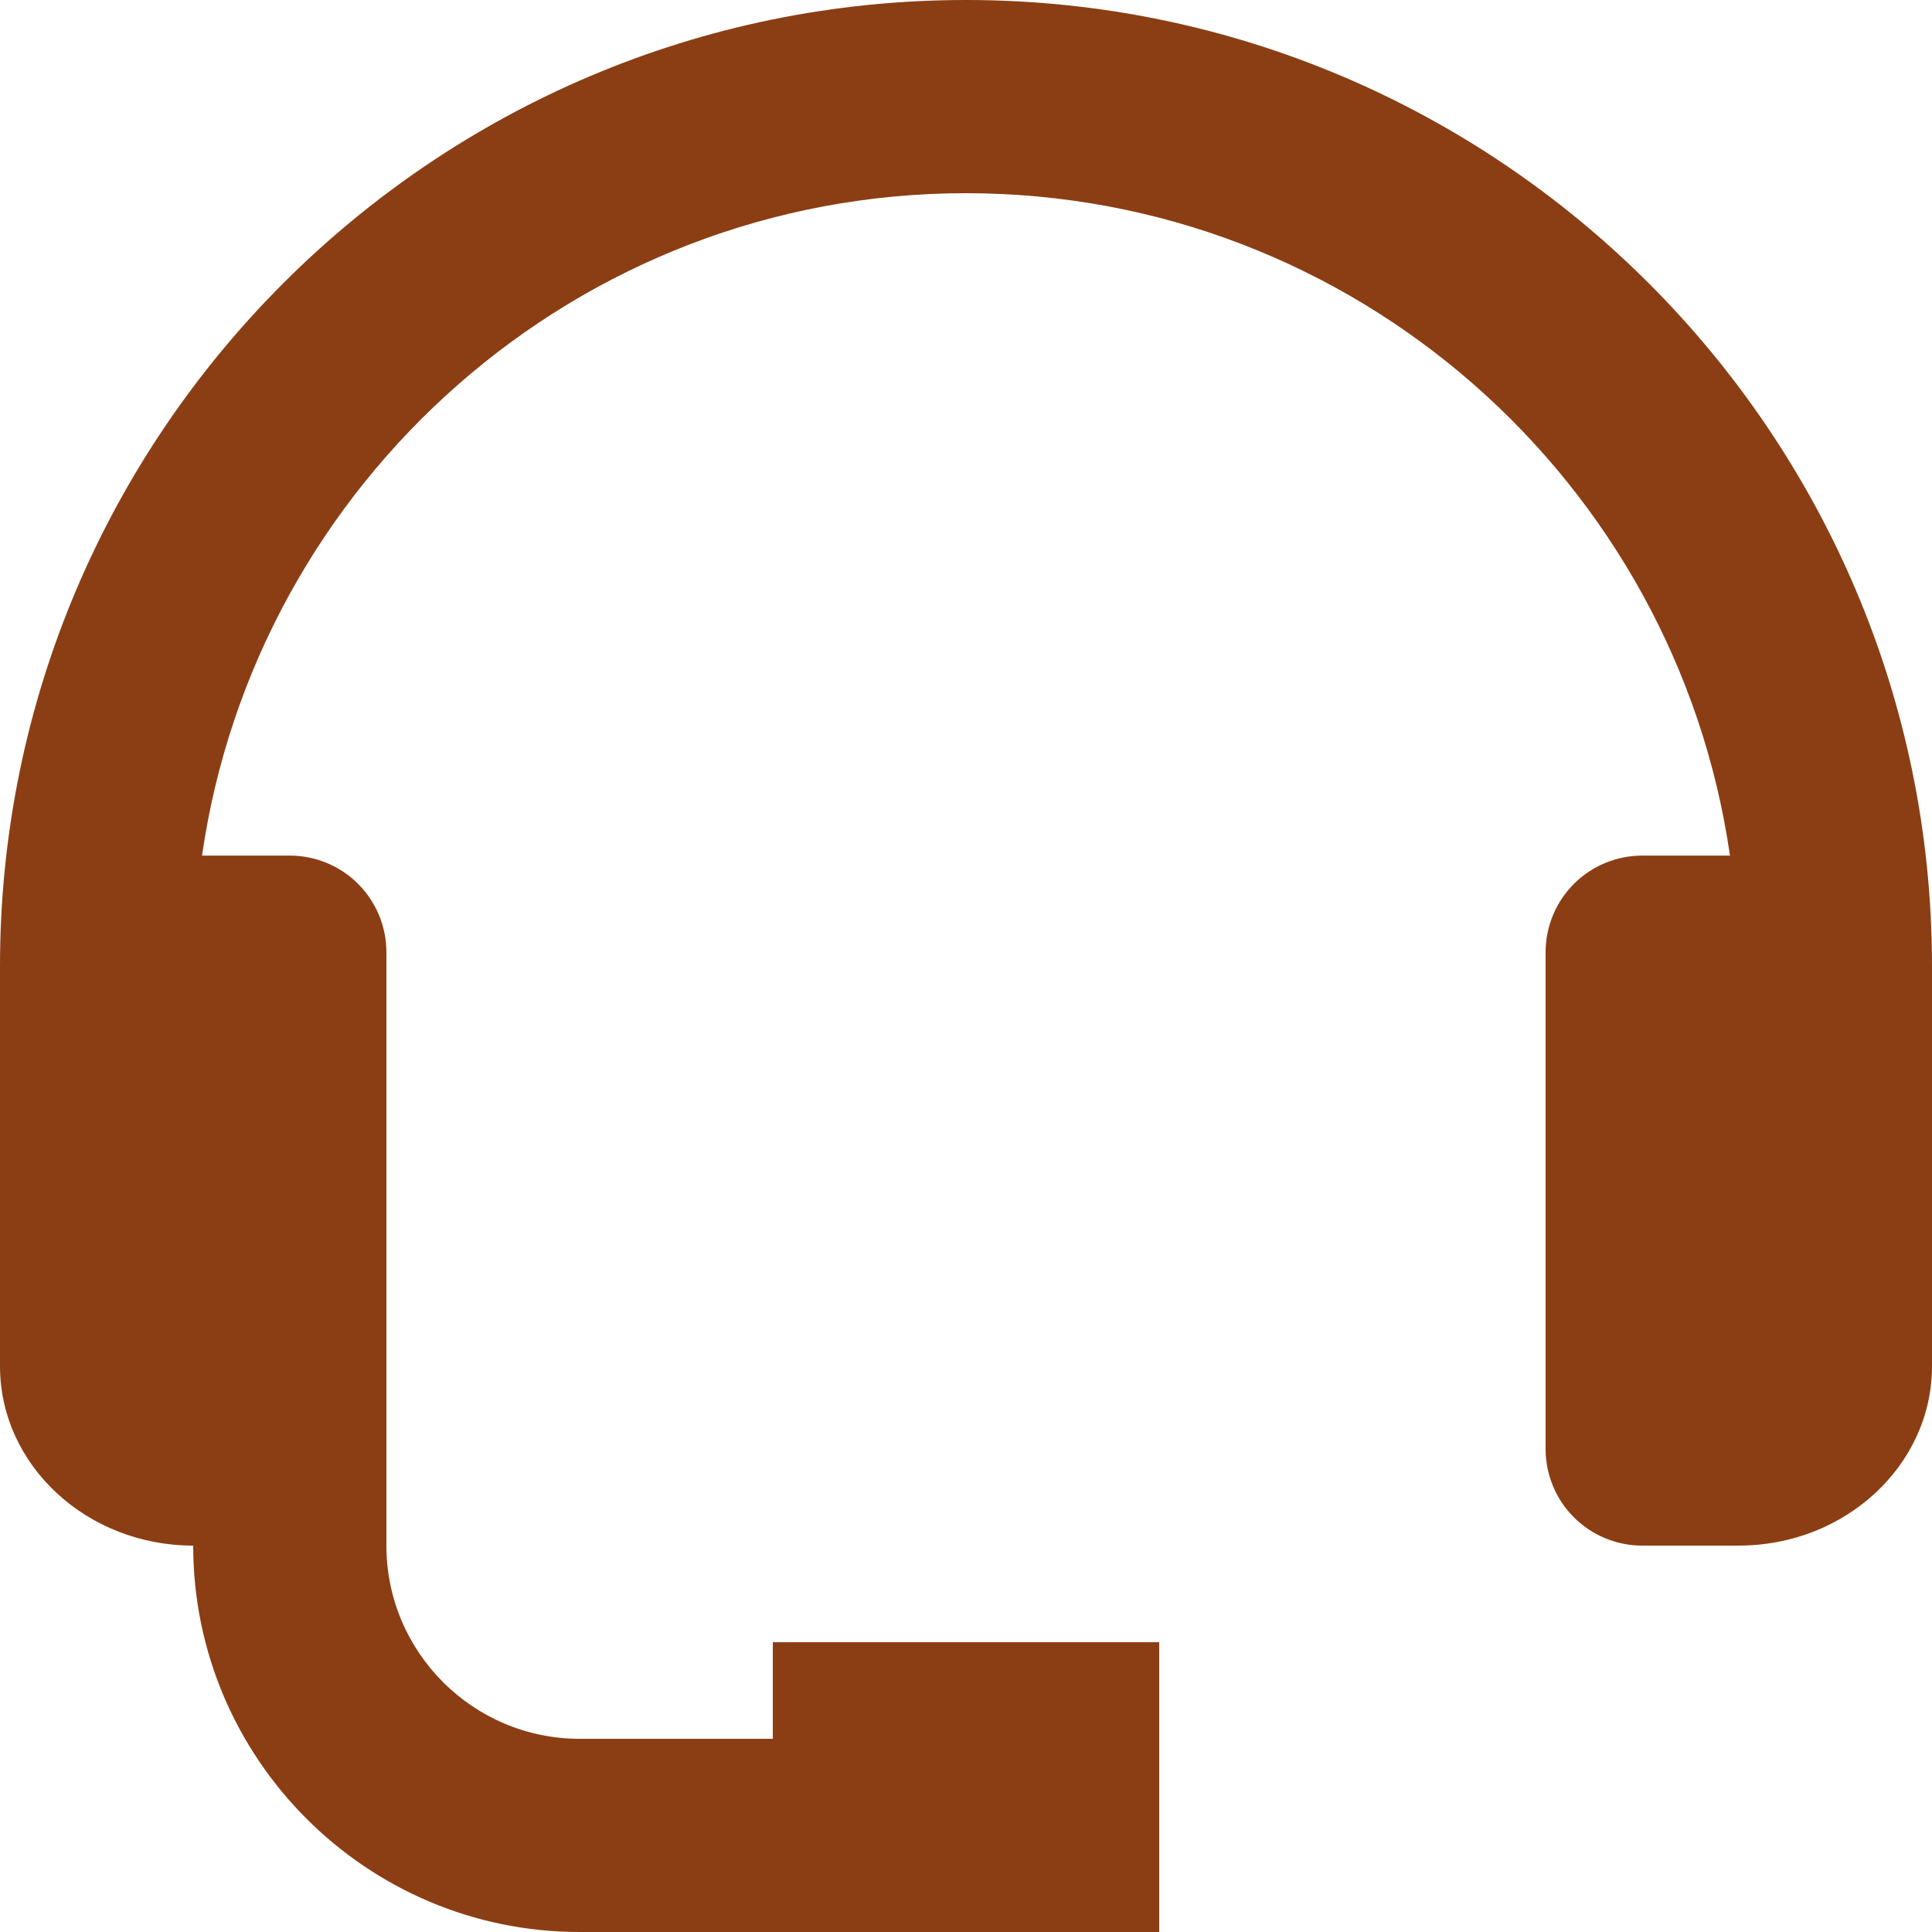
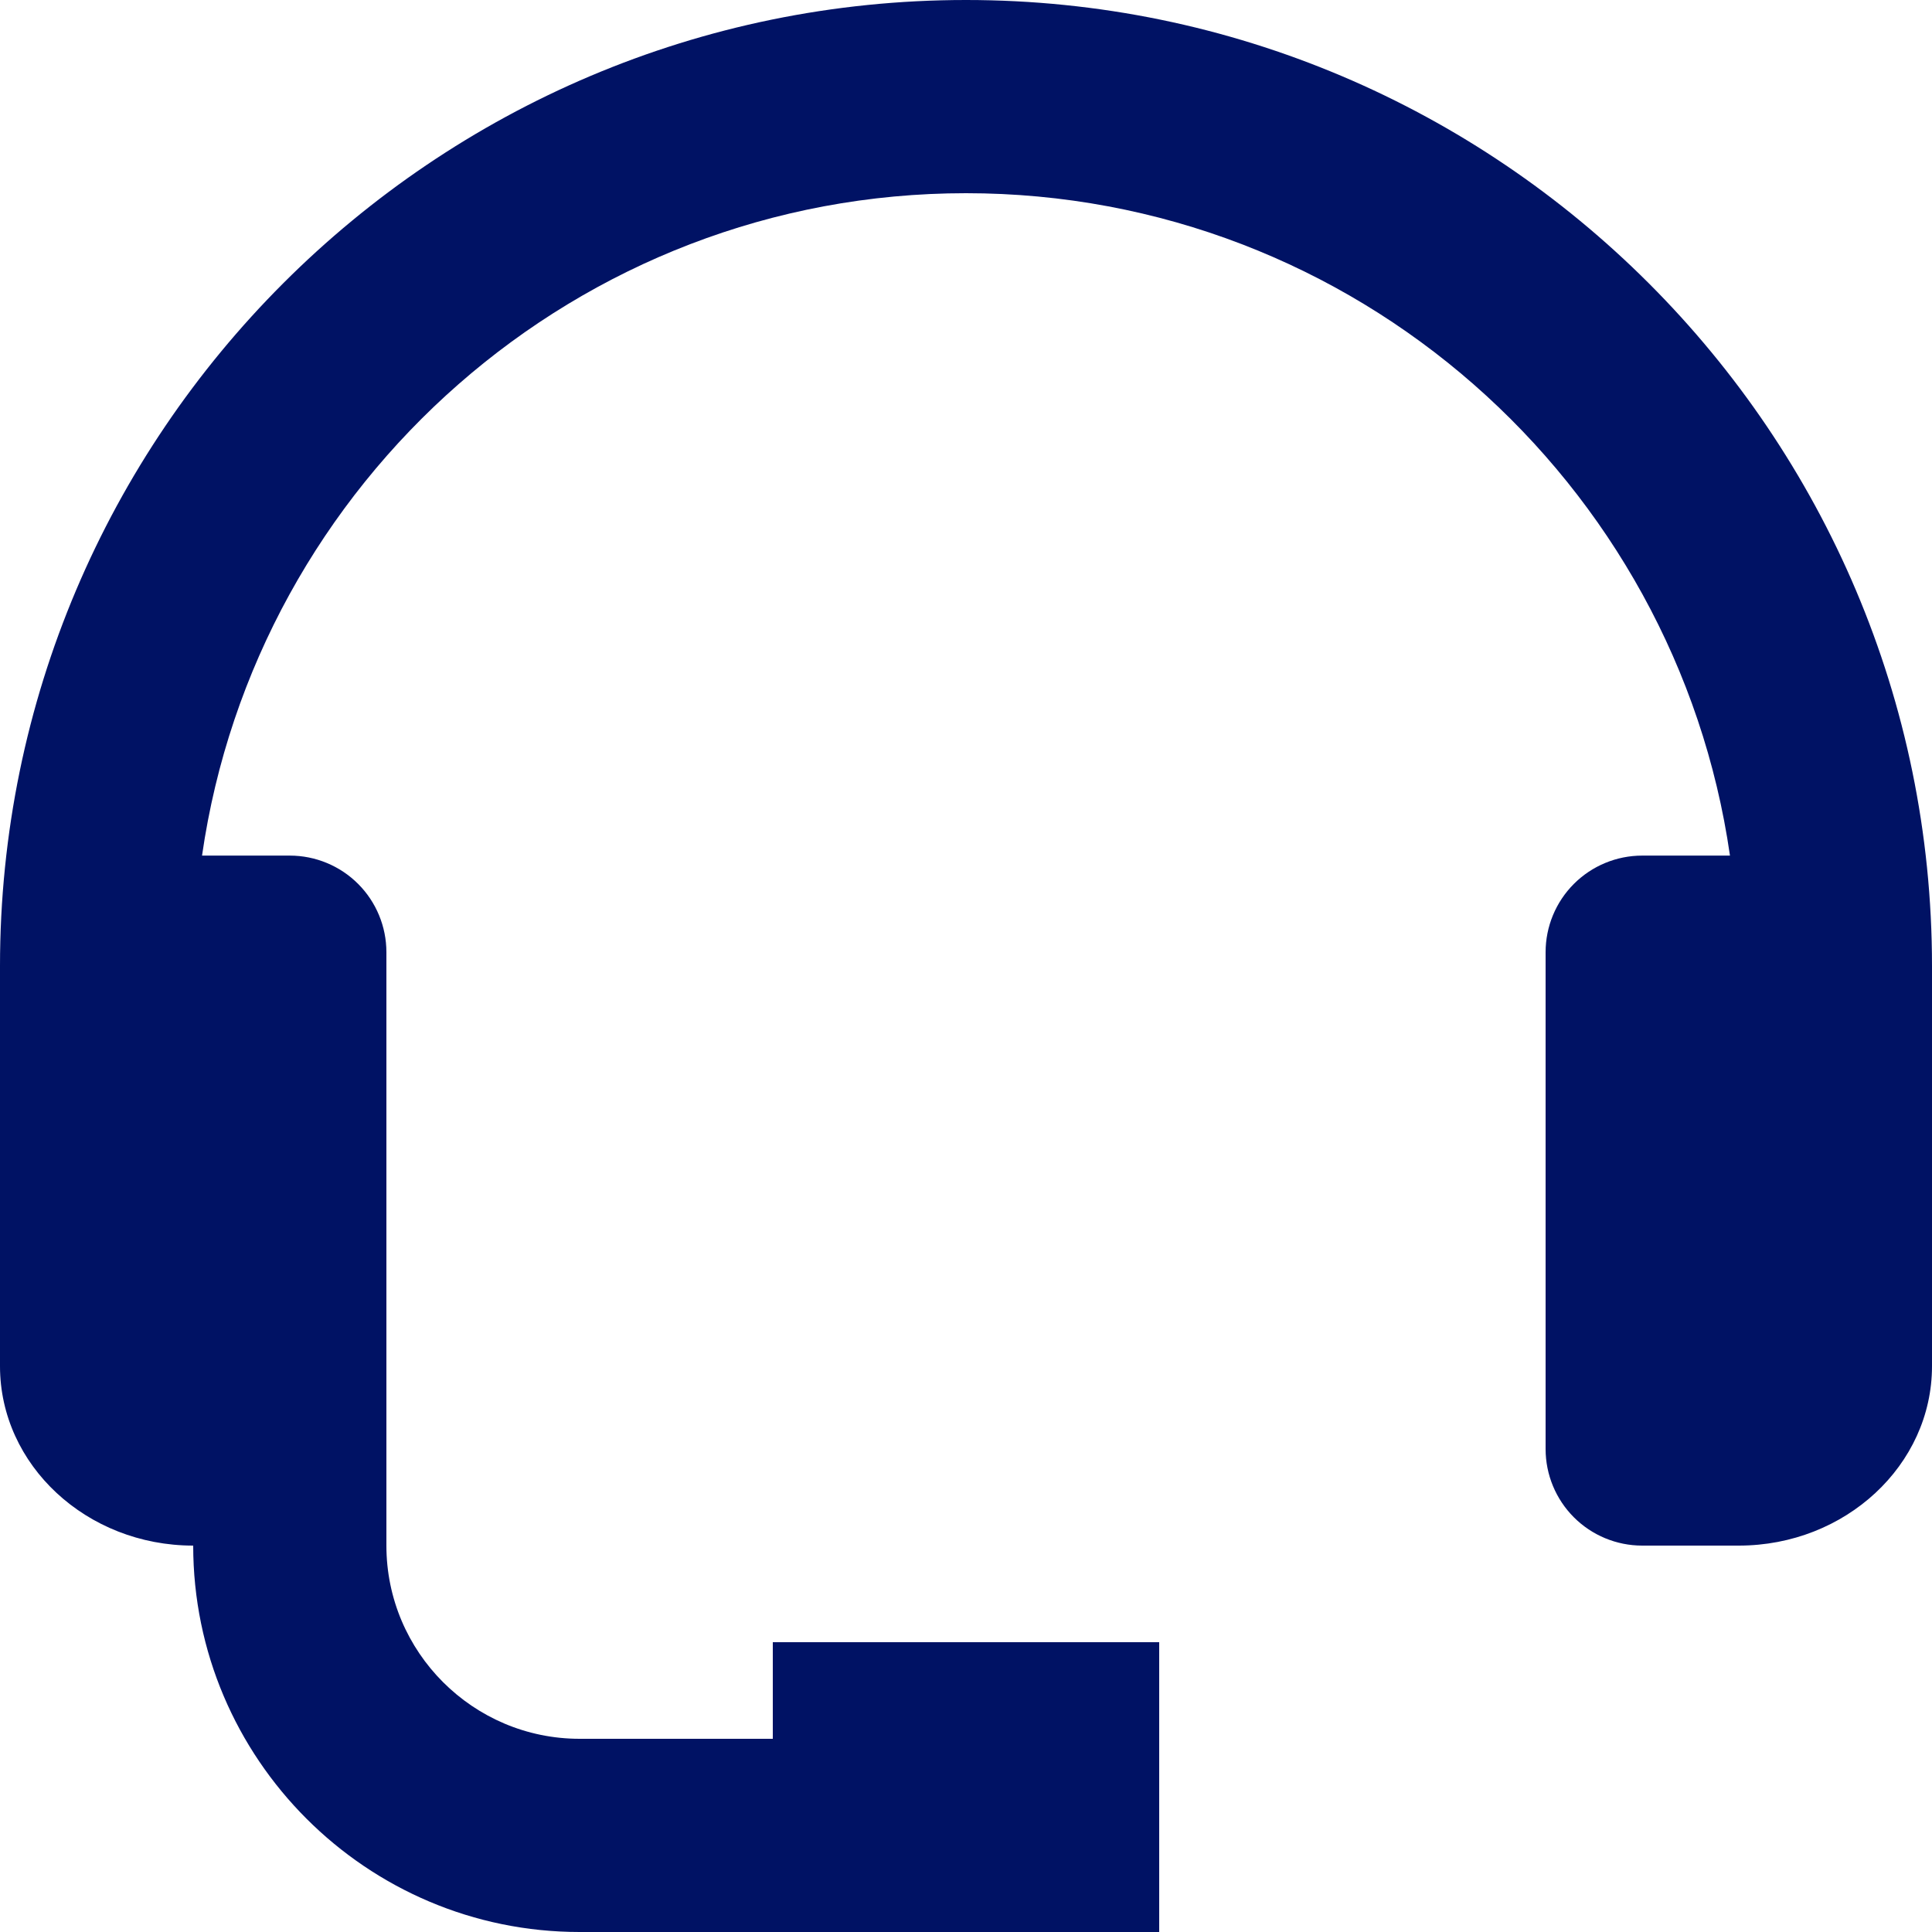
<svg xmlns="http://www.w3.org/2000/svg" width="14" height="14" viewBox="0 0 14 14" fill="none">
-   <path d="M7 0C10.86 0 14 3.14 14 7V9.9C14 10.617 13.372 11.2 12.6 11.2H11.9C11.714 11.2 11.536 11.126 11.405 10.995C11.274 10.864 11.2 10.686 11.2 10.5V6.9C11.2 6.714 11.274 6.536 11.405 6.405C11.536 6.274 11.714 6.2 11.9 6.2H12.536C12.146 3.491 9.815 1.4 7 1.4C4.185 1.4 1.854 3.491 1.464 6.2H2.1C2.286 6.2 2.464 6.274 2.595 6.405C2.726 6.536 2.8 6.714 2.8 6.9V11.2C2.8 11.972 3.428 12.6 4.2 12.6H5.6V11.9H8.4V14H4.2C2.656 14 1.4 12.744 1.4 11.2C0.628 11.2 0 10.617 0 9.9V7C0 3.14 3.14 0 7 0Z" fill="#8B3E14" />
+   <path d="M7 0C10.86 0 14 3.14 14 7V9.9C14 10.617 13.372 11.2 12.6 11.2H11.9C11.714 11.2 11.536 11.126 11.405 10.995C11.274 10.864 11.2 10.686 11.2 10.5V6.9C11.2 6.714 11.274 6.536 11.405 6.405C11.536 6.274 11.714 6.2 11.9 6.2H12.536C12.146 3.491 9.815 1.4 7 1.4C4.185 1.4 1.854 3.491 1.464 6.2H2.1C2.286 6.2 2.464 6.274 2.595 6.405C2.726 6.536 2.8 6.714 2.8 6.9V11.2C2.8 11.972 3.428 12.6 4.2 12.6H5.6V11.9H8.4V14H4.2C2.656 14 1.4 12.744 1.4 11.2C0.628 11.2 0 10.617 0 9.9V7C0 3.14 3.14 0 7 0Z" fill="#001264" />
</svg>
